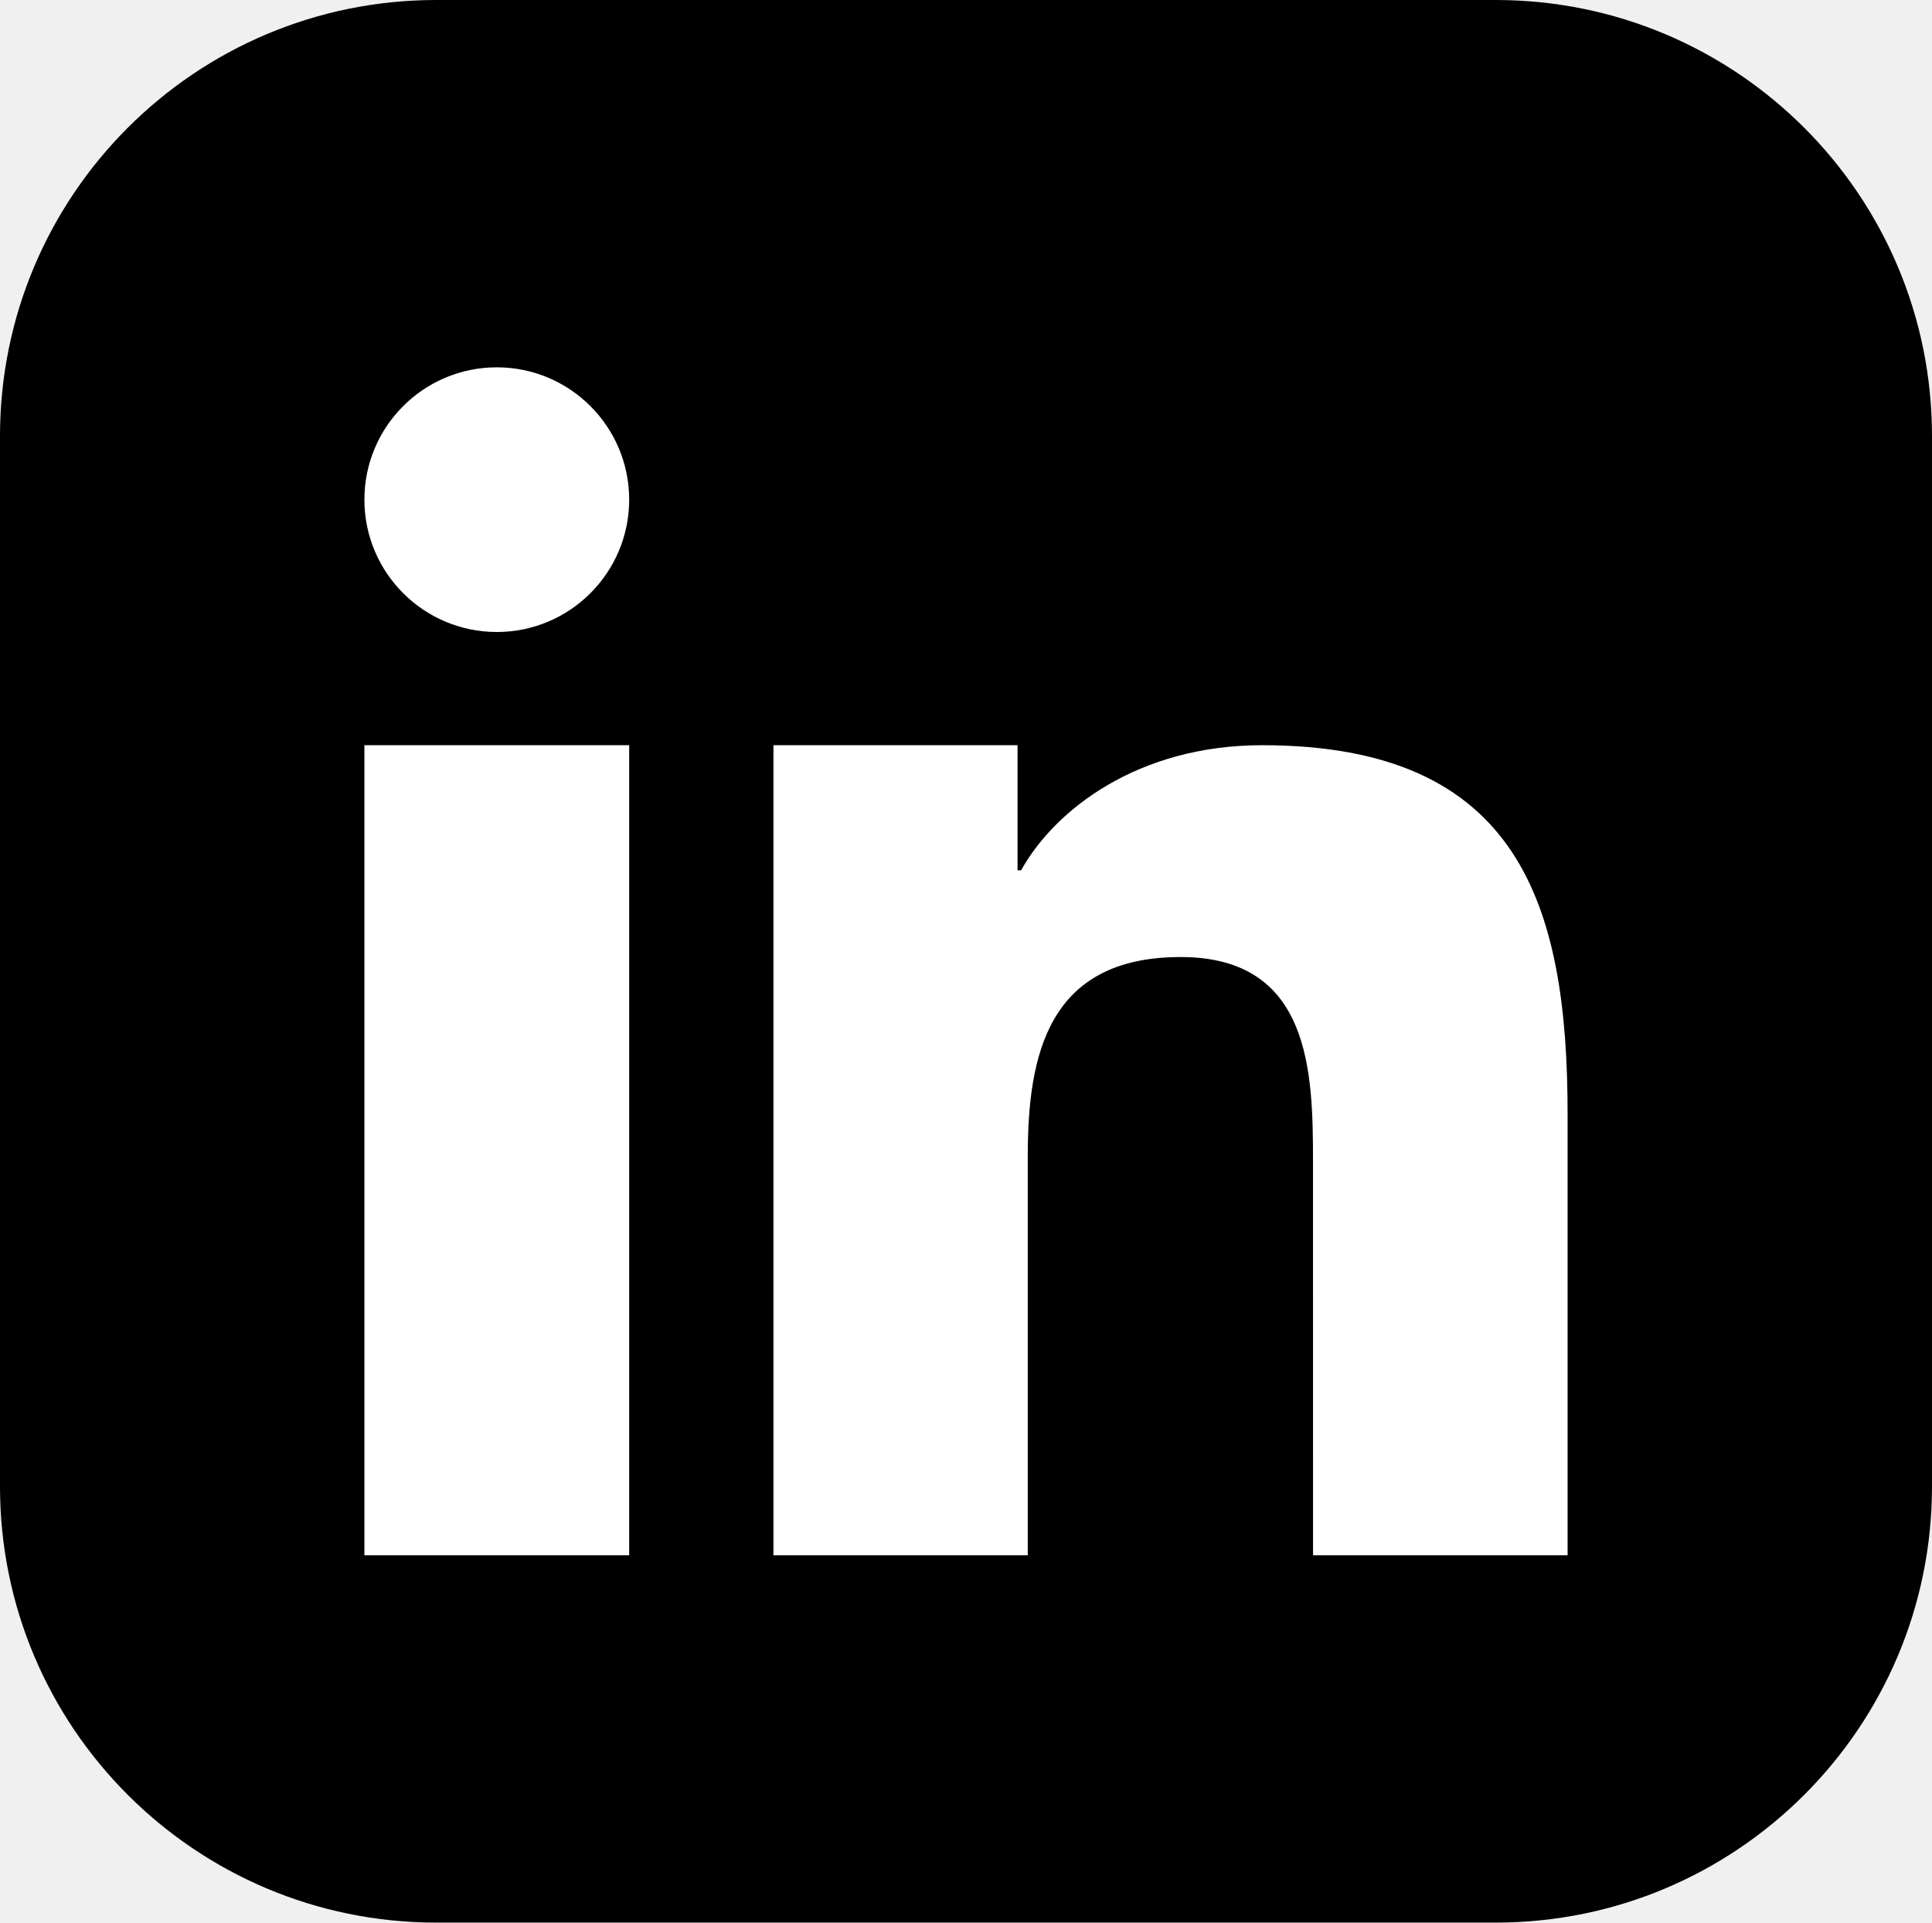
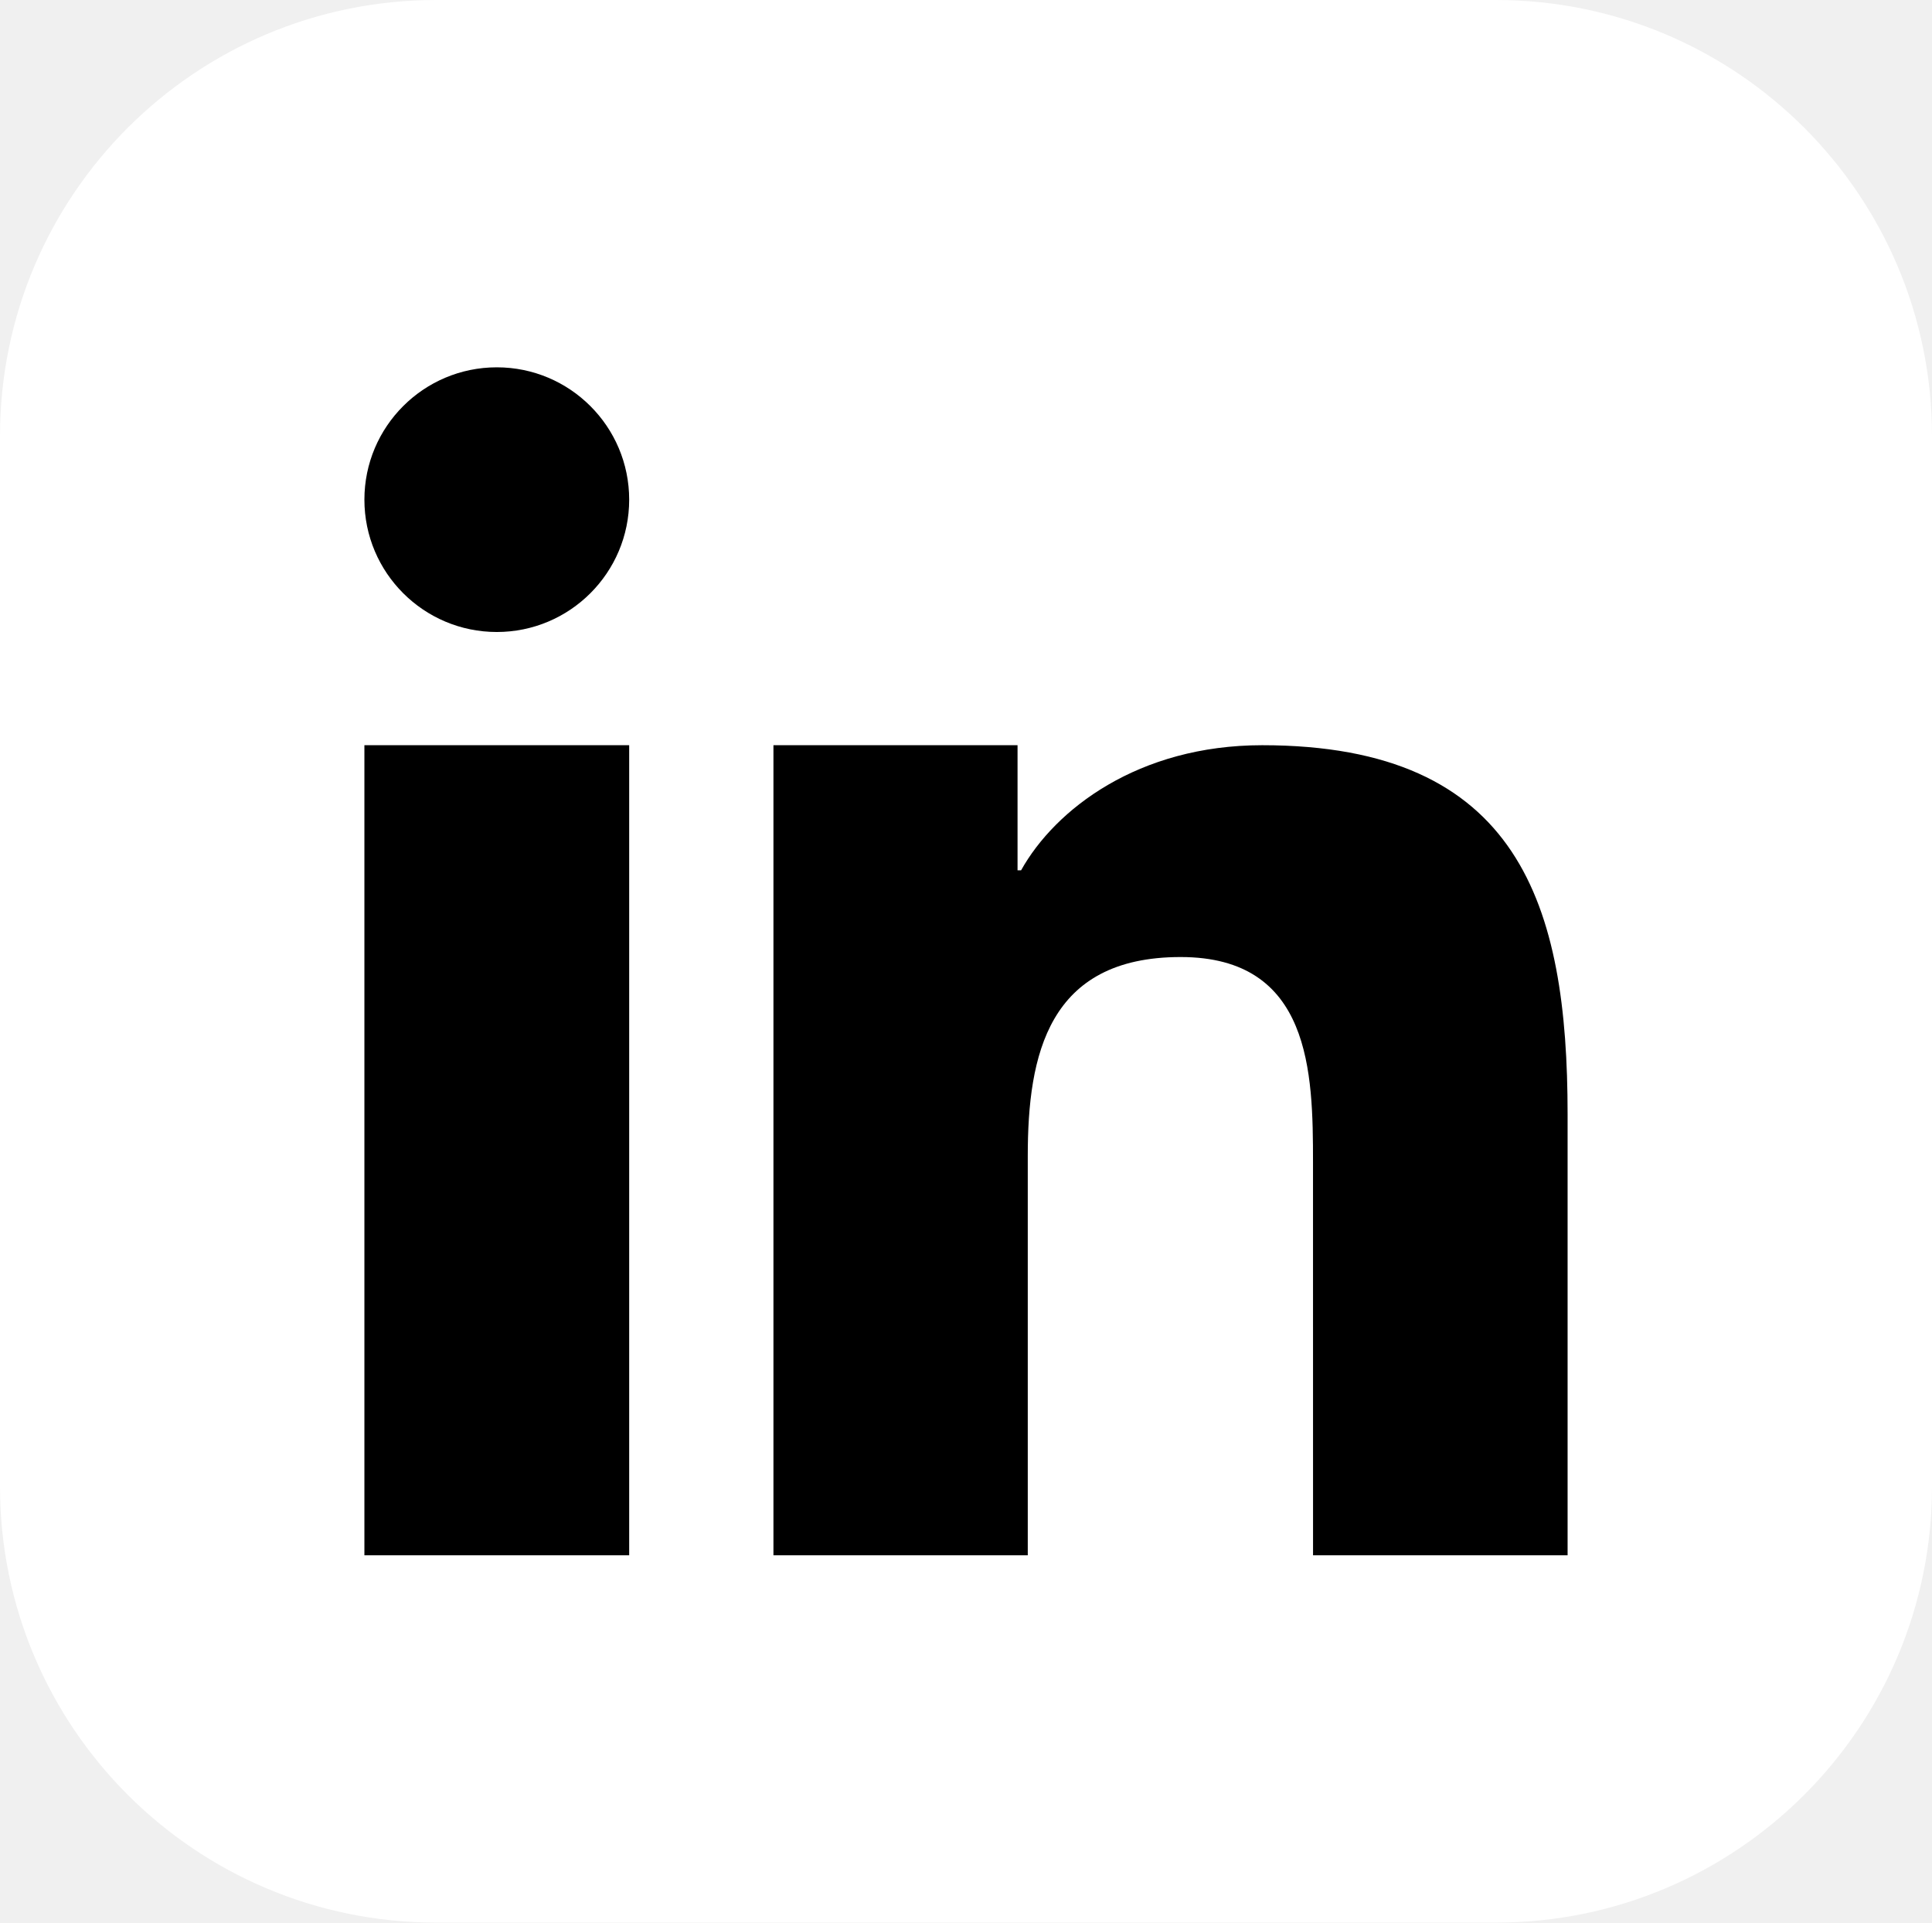
<svg xmlns="http://www.w3.org/2000/svg" shape-rendering="geometricPrecision" text-rendering="geometricPrecision" image-rendering="optimizeQuality" fill-rule="evenodd" clip-rule="evenodd" viewBox="0 0 512 509.64">
-   <rect width="512" height="509.64" rx="115.61" ry="115.61" />
-   <path fill="#fff" d="M204.97 197.54h64.69v33.16h.94c9.01-16.16 31.04-33.16 63.89-33.16 68.31 0 80.94 42.51 80.94 97.81v116.92h-67.46l-.01-104.13c0-23.81-.49-54.45-35.08-54.45-35.12 0-40.51 25.91-40.51 52.72v105.86h-67.4V197.54zm-38.23-65.09c0 19.36-15.72 35.08-35.08 35.08-19.37 0-35.09-15.72-35.09-35.08 0-19.37 15.72-35.08 35.09-35.08 19.36 0 35.08 15.71 35.08 35.08zm-70.17 65.09h70.17v214.73H96.57V197.54z" />
+   <rect fill="#FFF" width="512" height="509.64" rx="115.61" ry="115.61" />
+   <path d="M204.97 197.54h64.69v33.16h.94c9.01-16.16 31.04-33.16 63.89-33.16 68.31 0 80.94 42.51 80.94 97.81v116.92h-67.46l-.01-104.13c0-23.81-.49-54.45-35.08-54.45-35.12 0-40.51 25.91-40.51 52.72v105.86h-67.4V197.54zm-38.23-65.09c0 19.36-15.72 35.08-35.08 35.08-19.37 0-35.09-15.72-35.09-35.08 0-19.37 15.72-35.08 35.09-35.08 19.36 0 35.08 15.71 35.08 35.08zm-70.17 65.09h70.17v214.73H96.57V197.54z" />
</svg>
